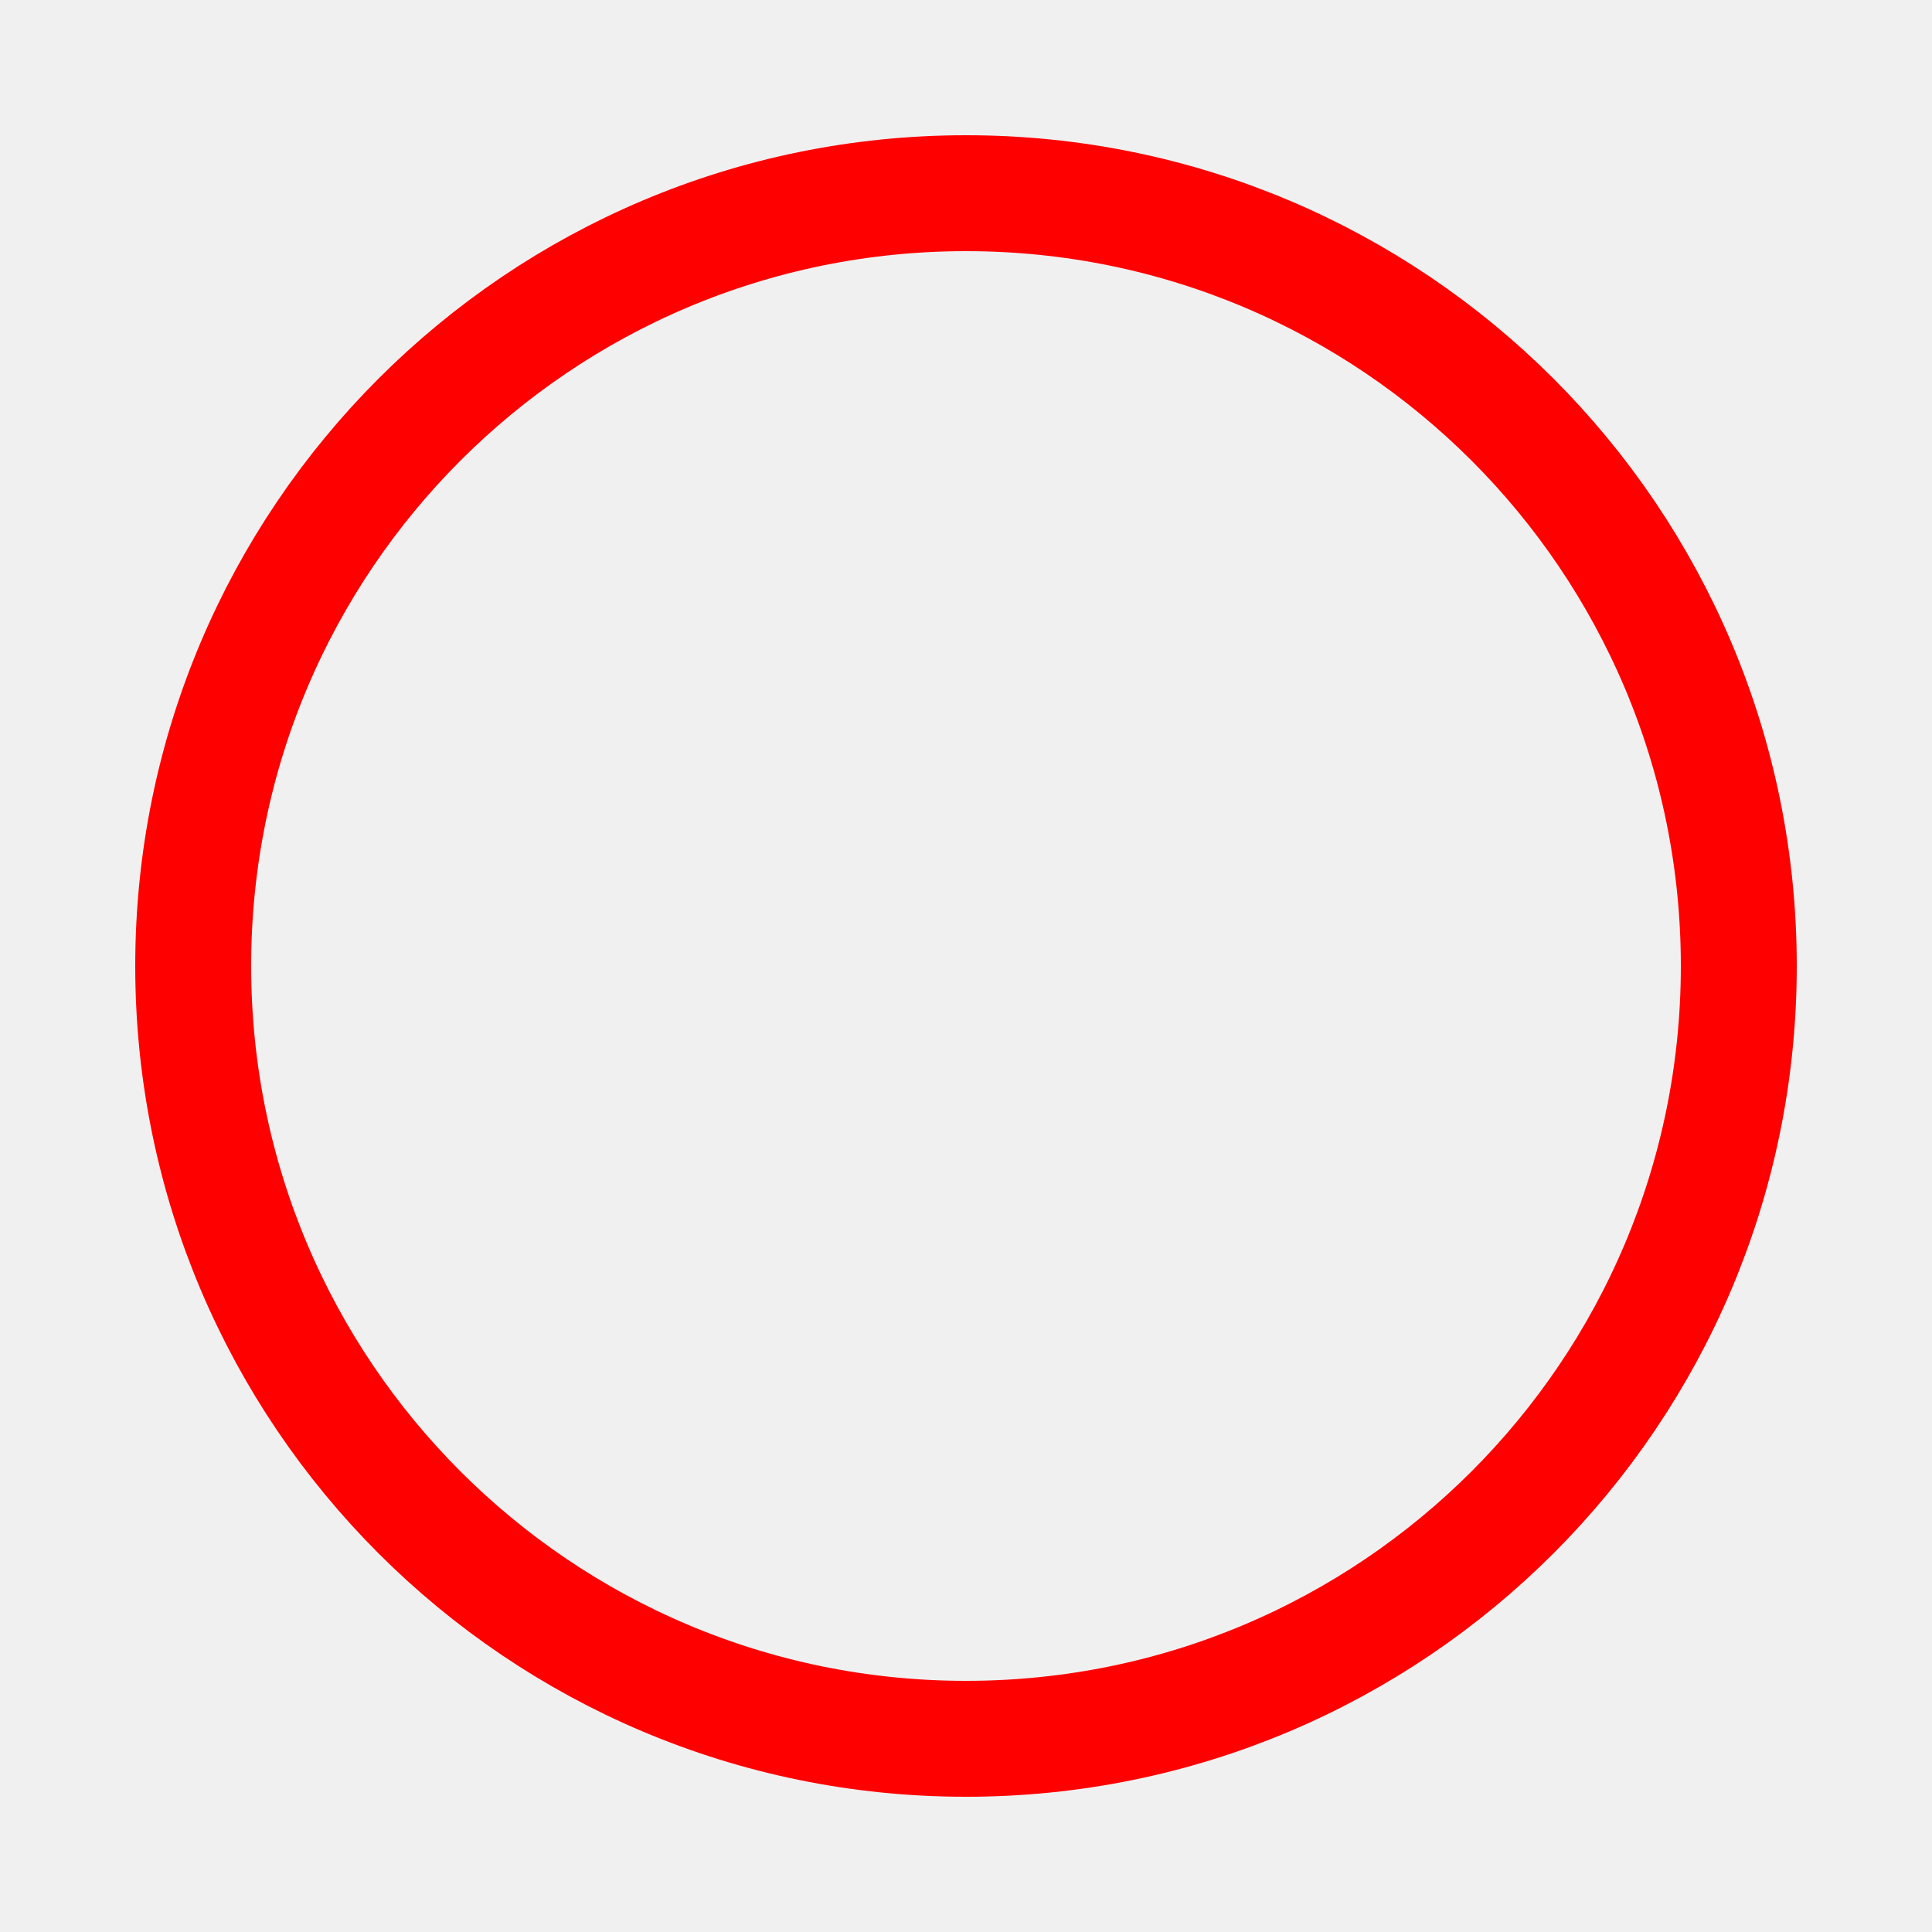
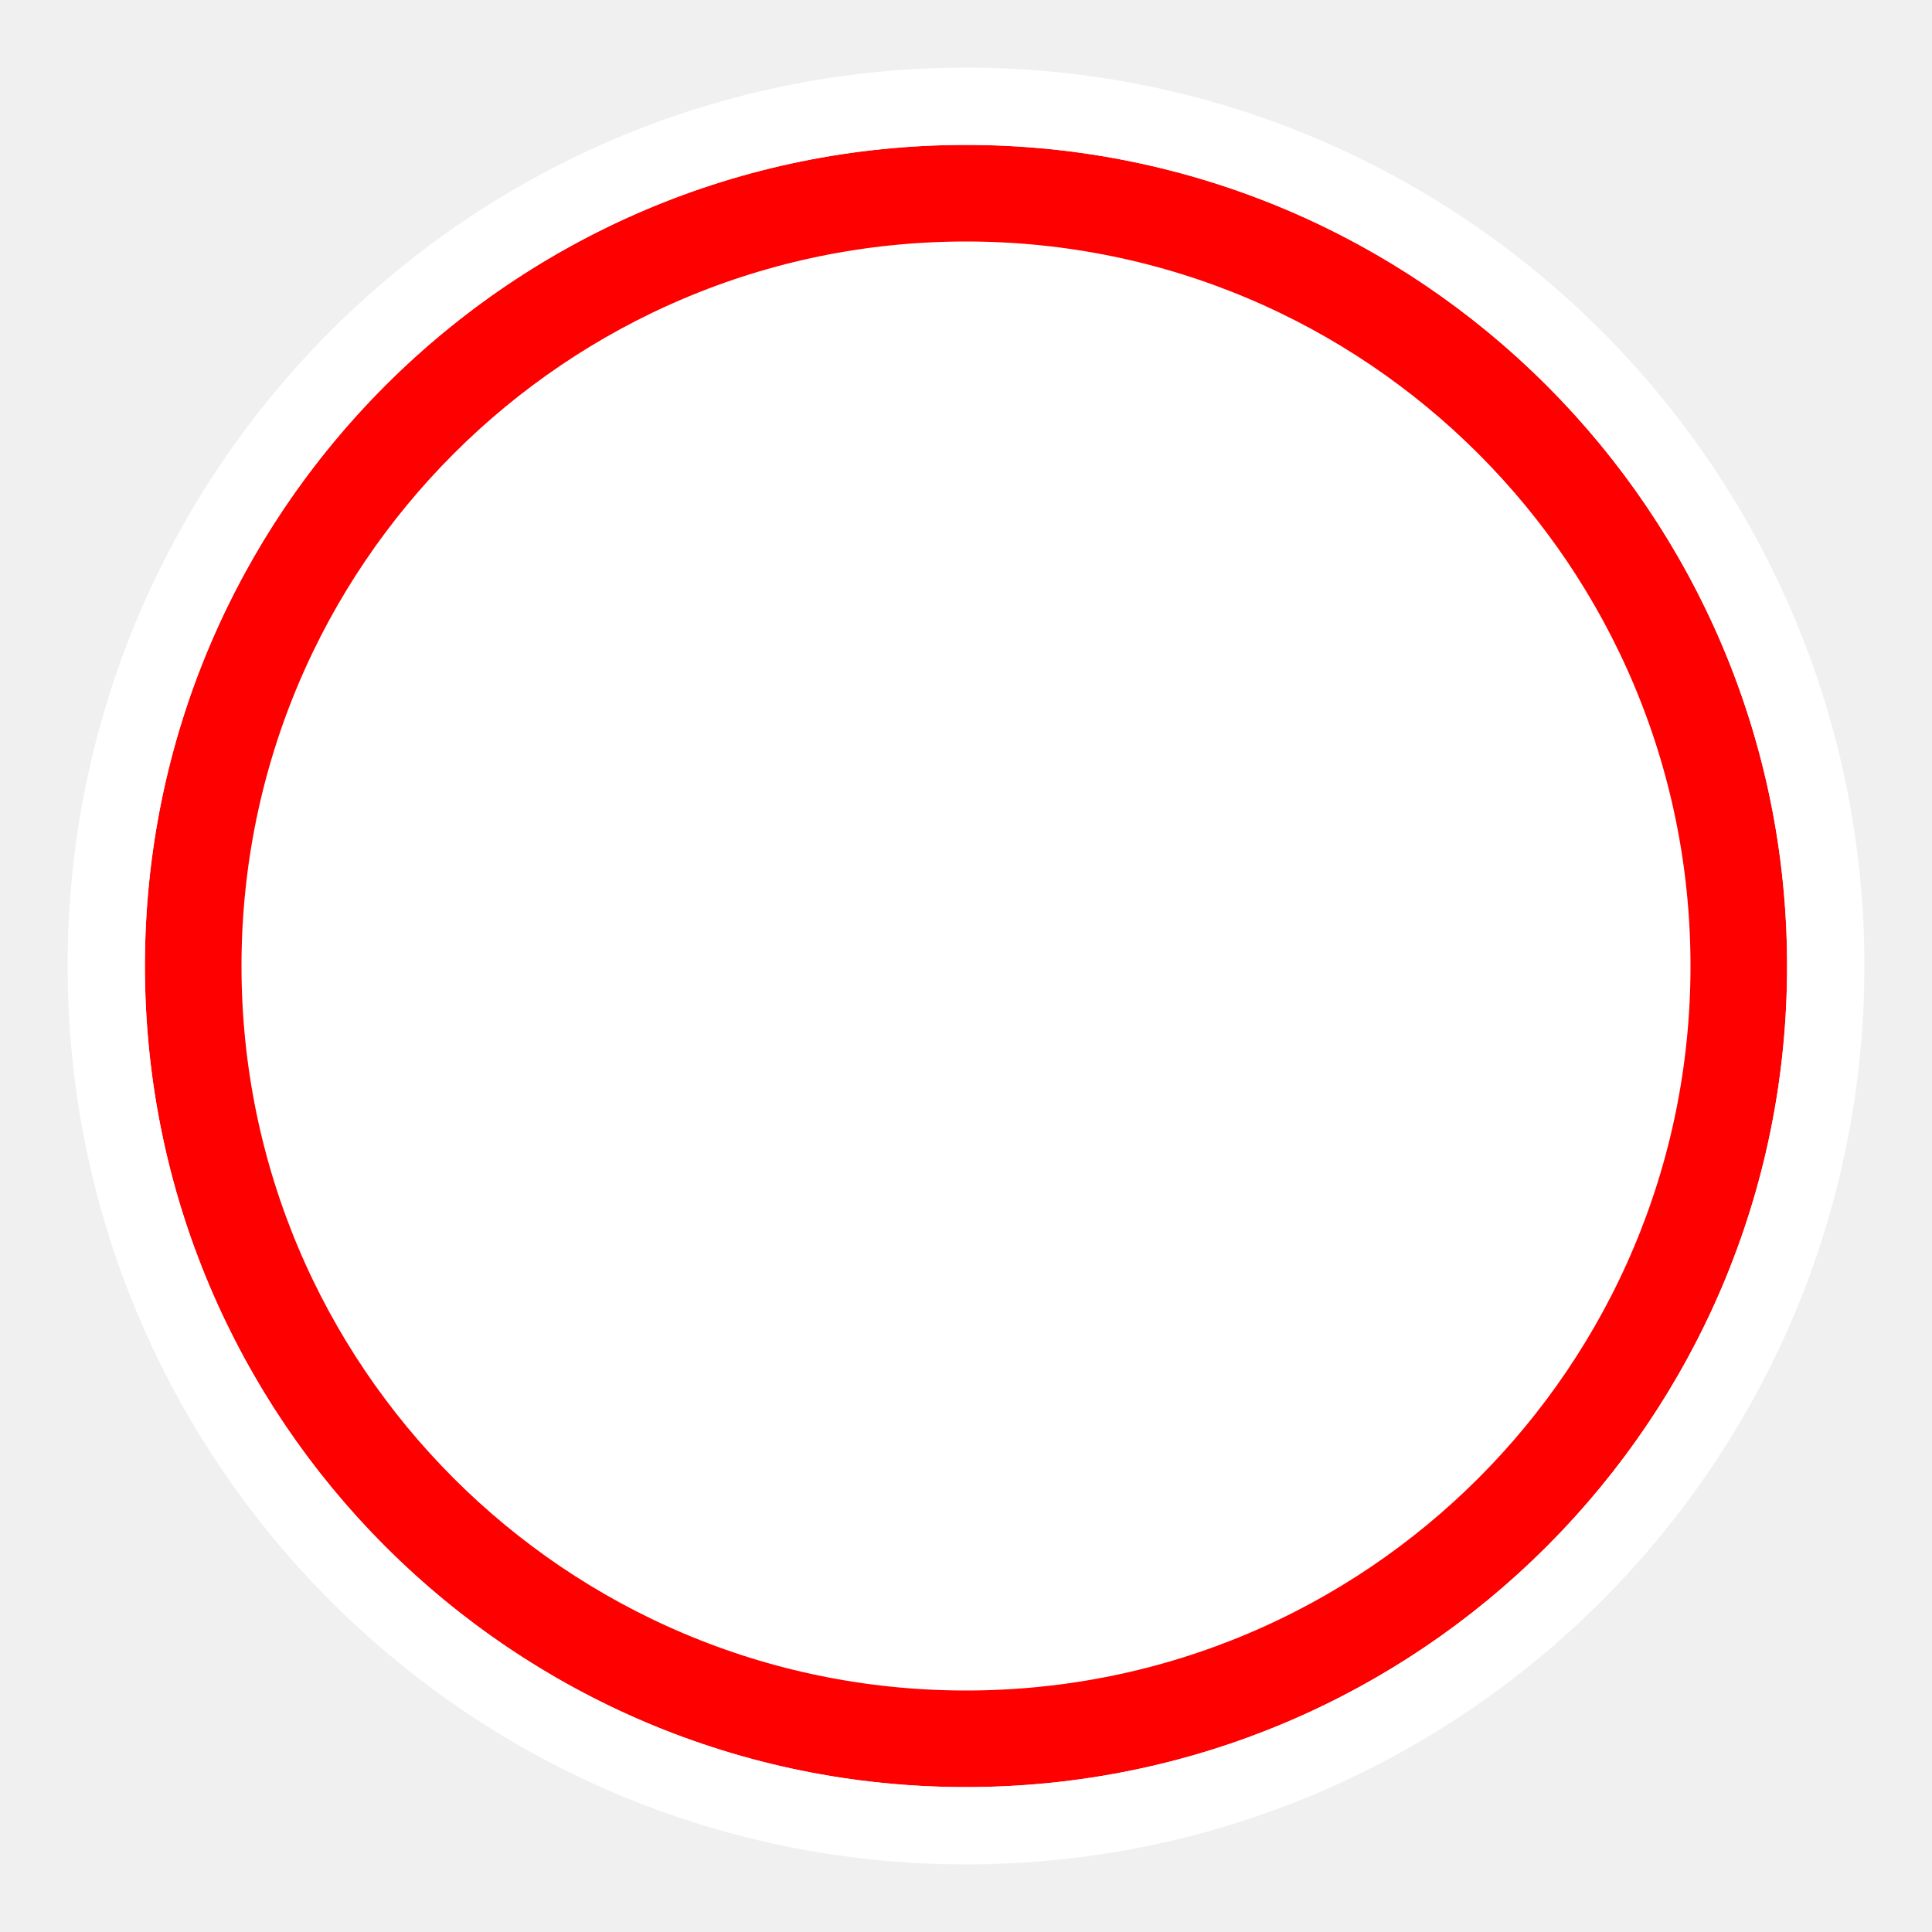
- <svg xmlns="http://www.w3.org/2000/svg" viewBox="0 0 100 100">
-   <g stroke="red" stroke-width="6">
-     <path d="M 50 90  A 40 40 0 0 0 50 90" fill="darkgray" stroke="none" />
-     <circle cx="50" cy="50" fill="none" r="40" />
+ <svg xmlns="http://www.w3.org/2000/svg" viewBox="-100 -100 200 200">
+   <g stroke="red">
+     <circle fill="white" r="80" stroke="none" />
+     <path d="M 0 80  A 80 80 0 0 0 0 80" fill="darkgray" stroke="none" />
+     <circle fill="none" r="80" stroke-width="10" />
+     <circle fill="none" r="89" stroke="white" stroke-width="8" />
  </g>
</svg>
